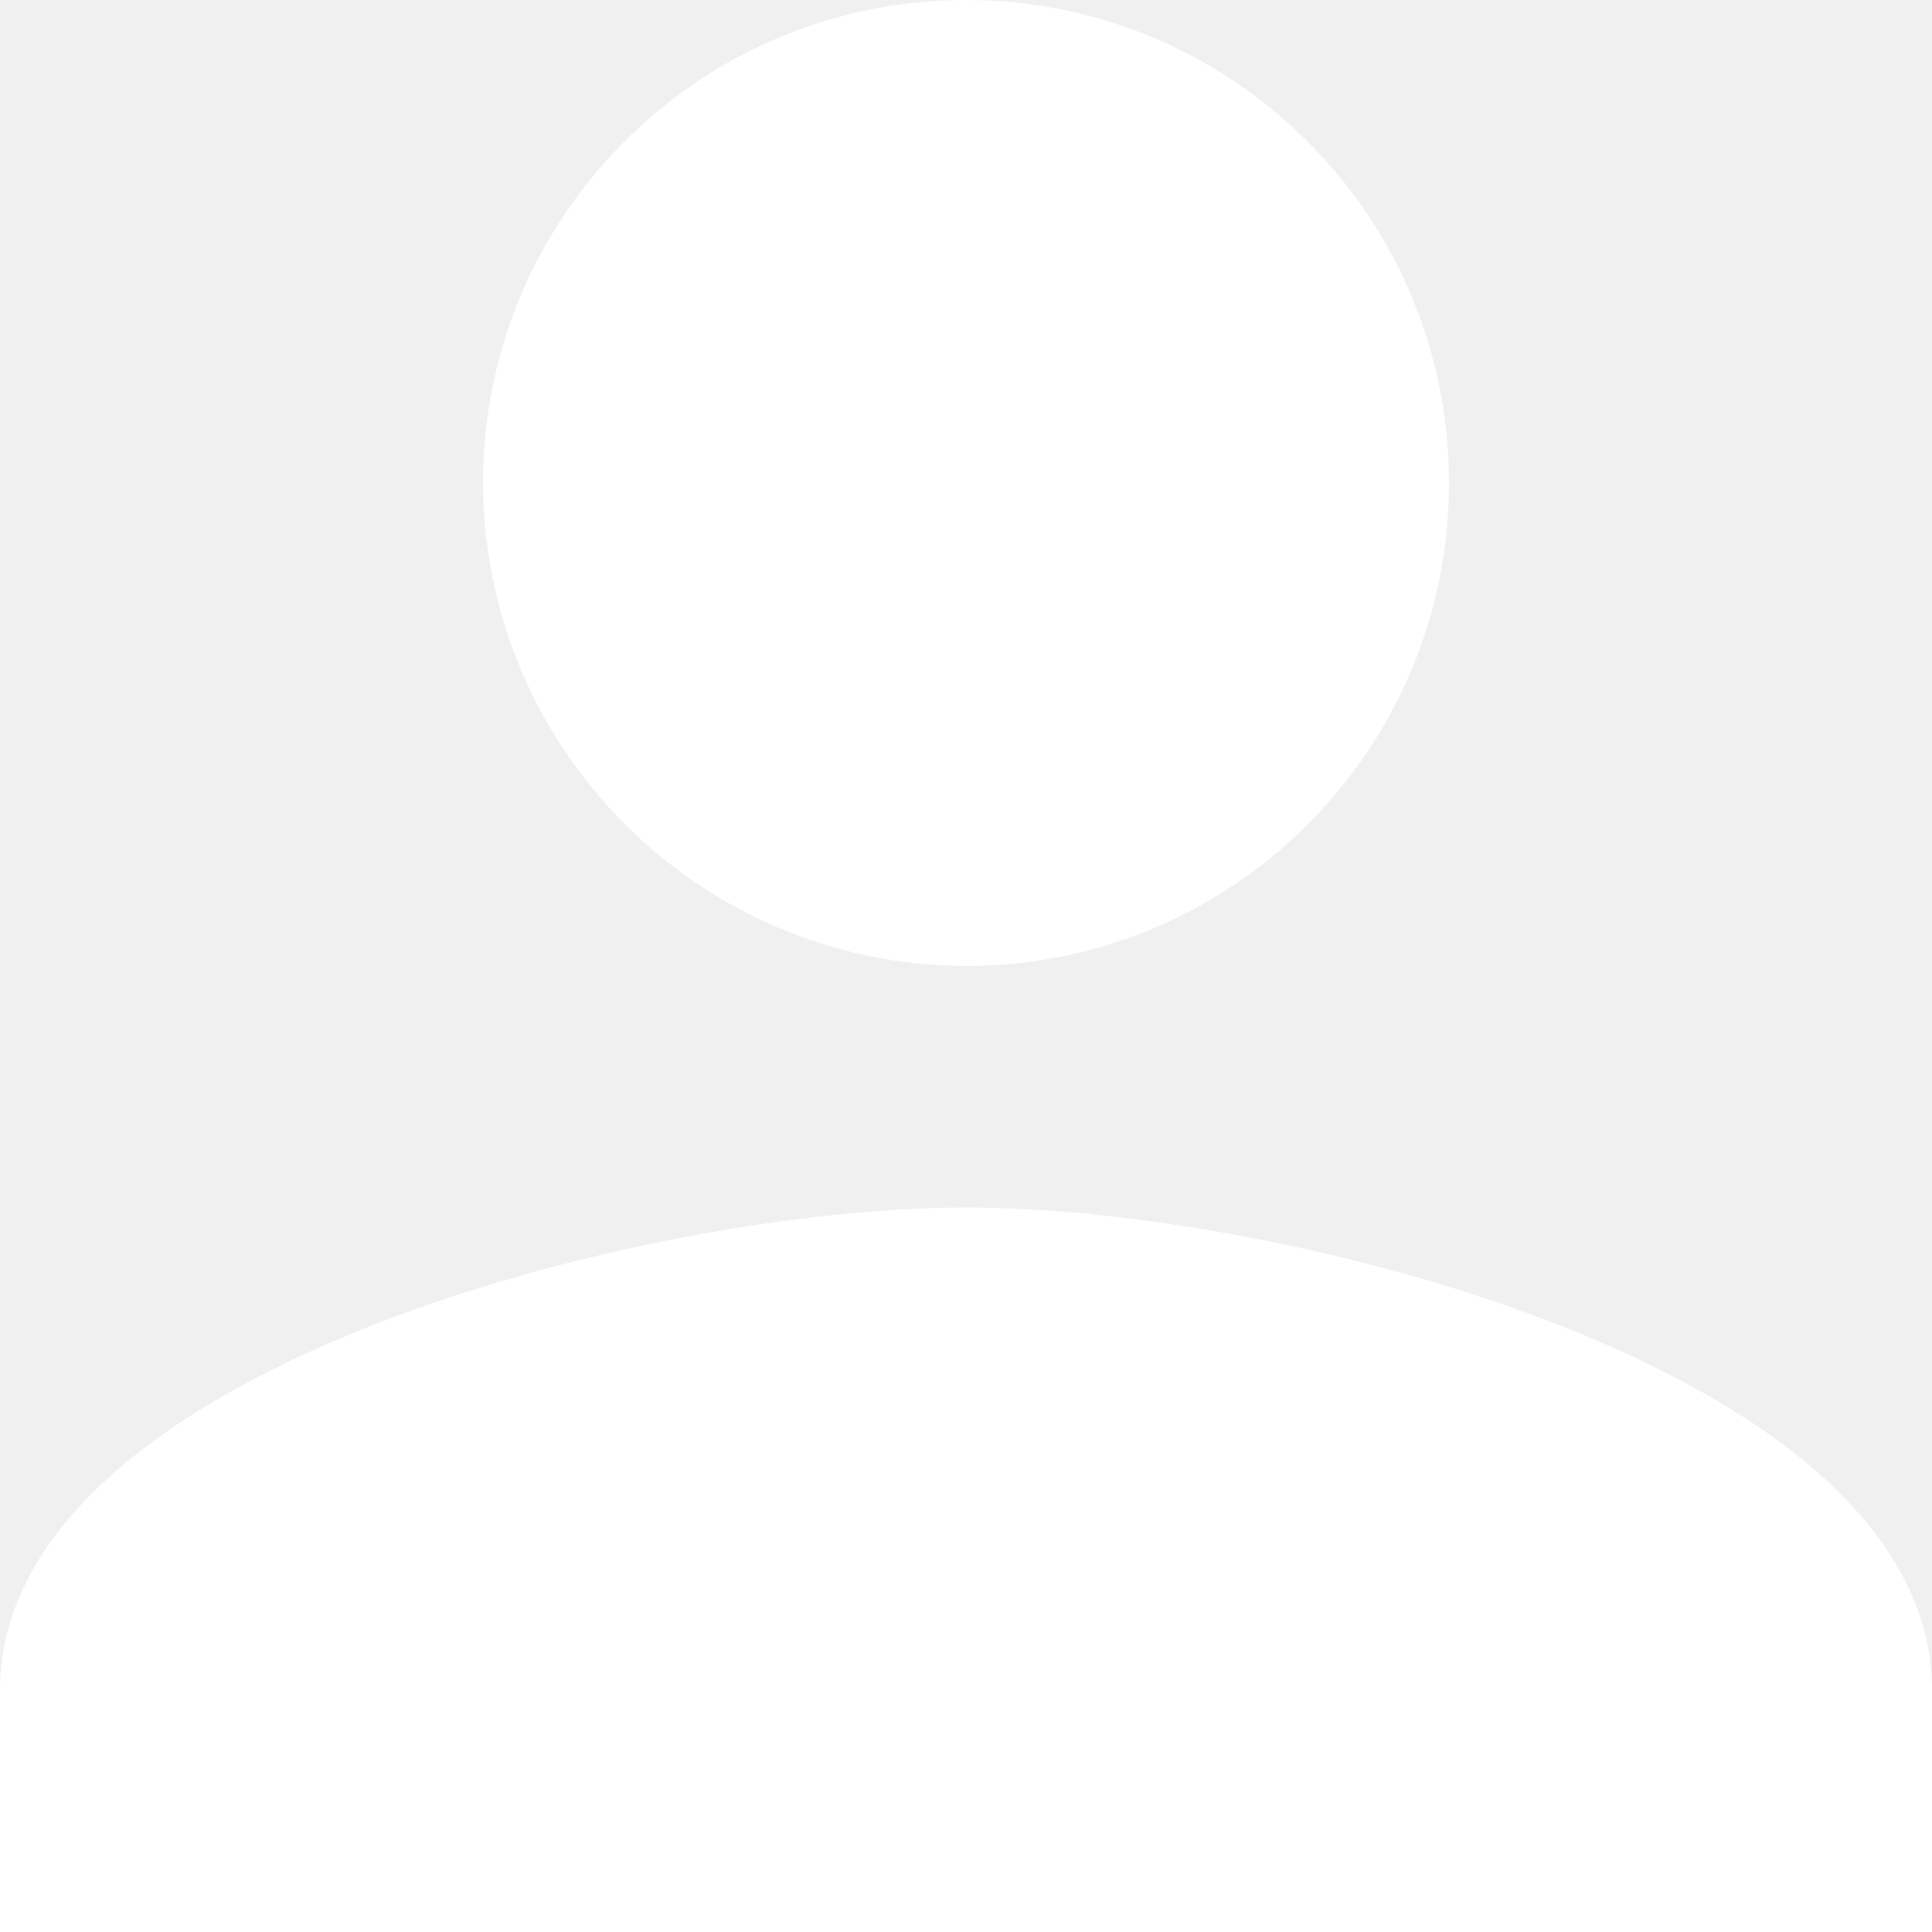
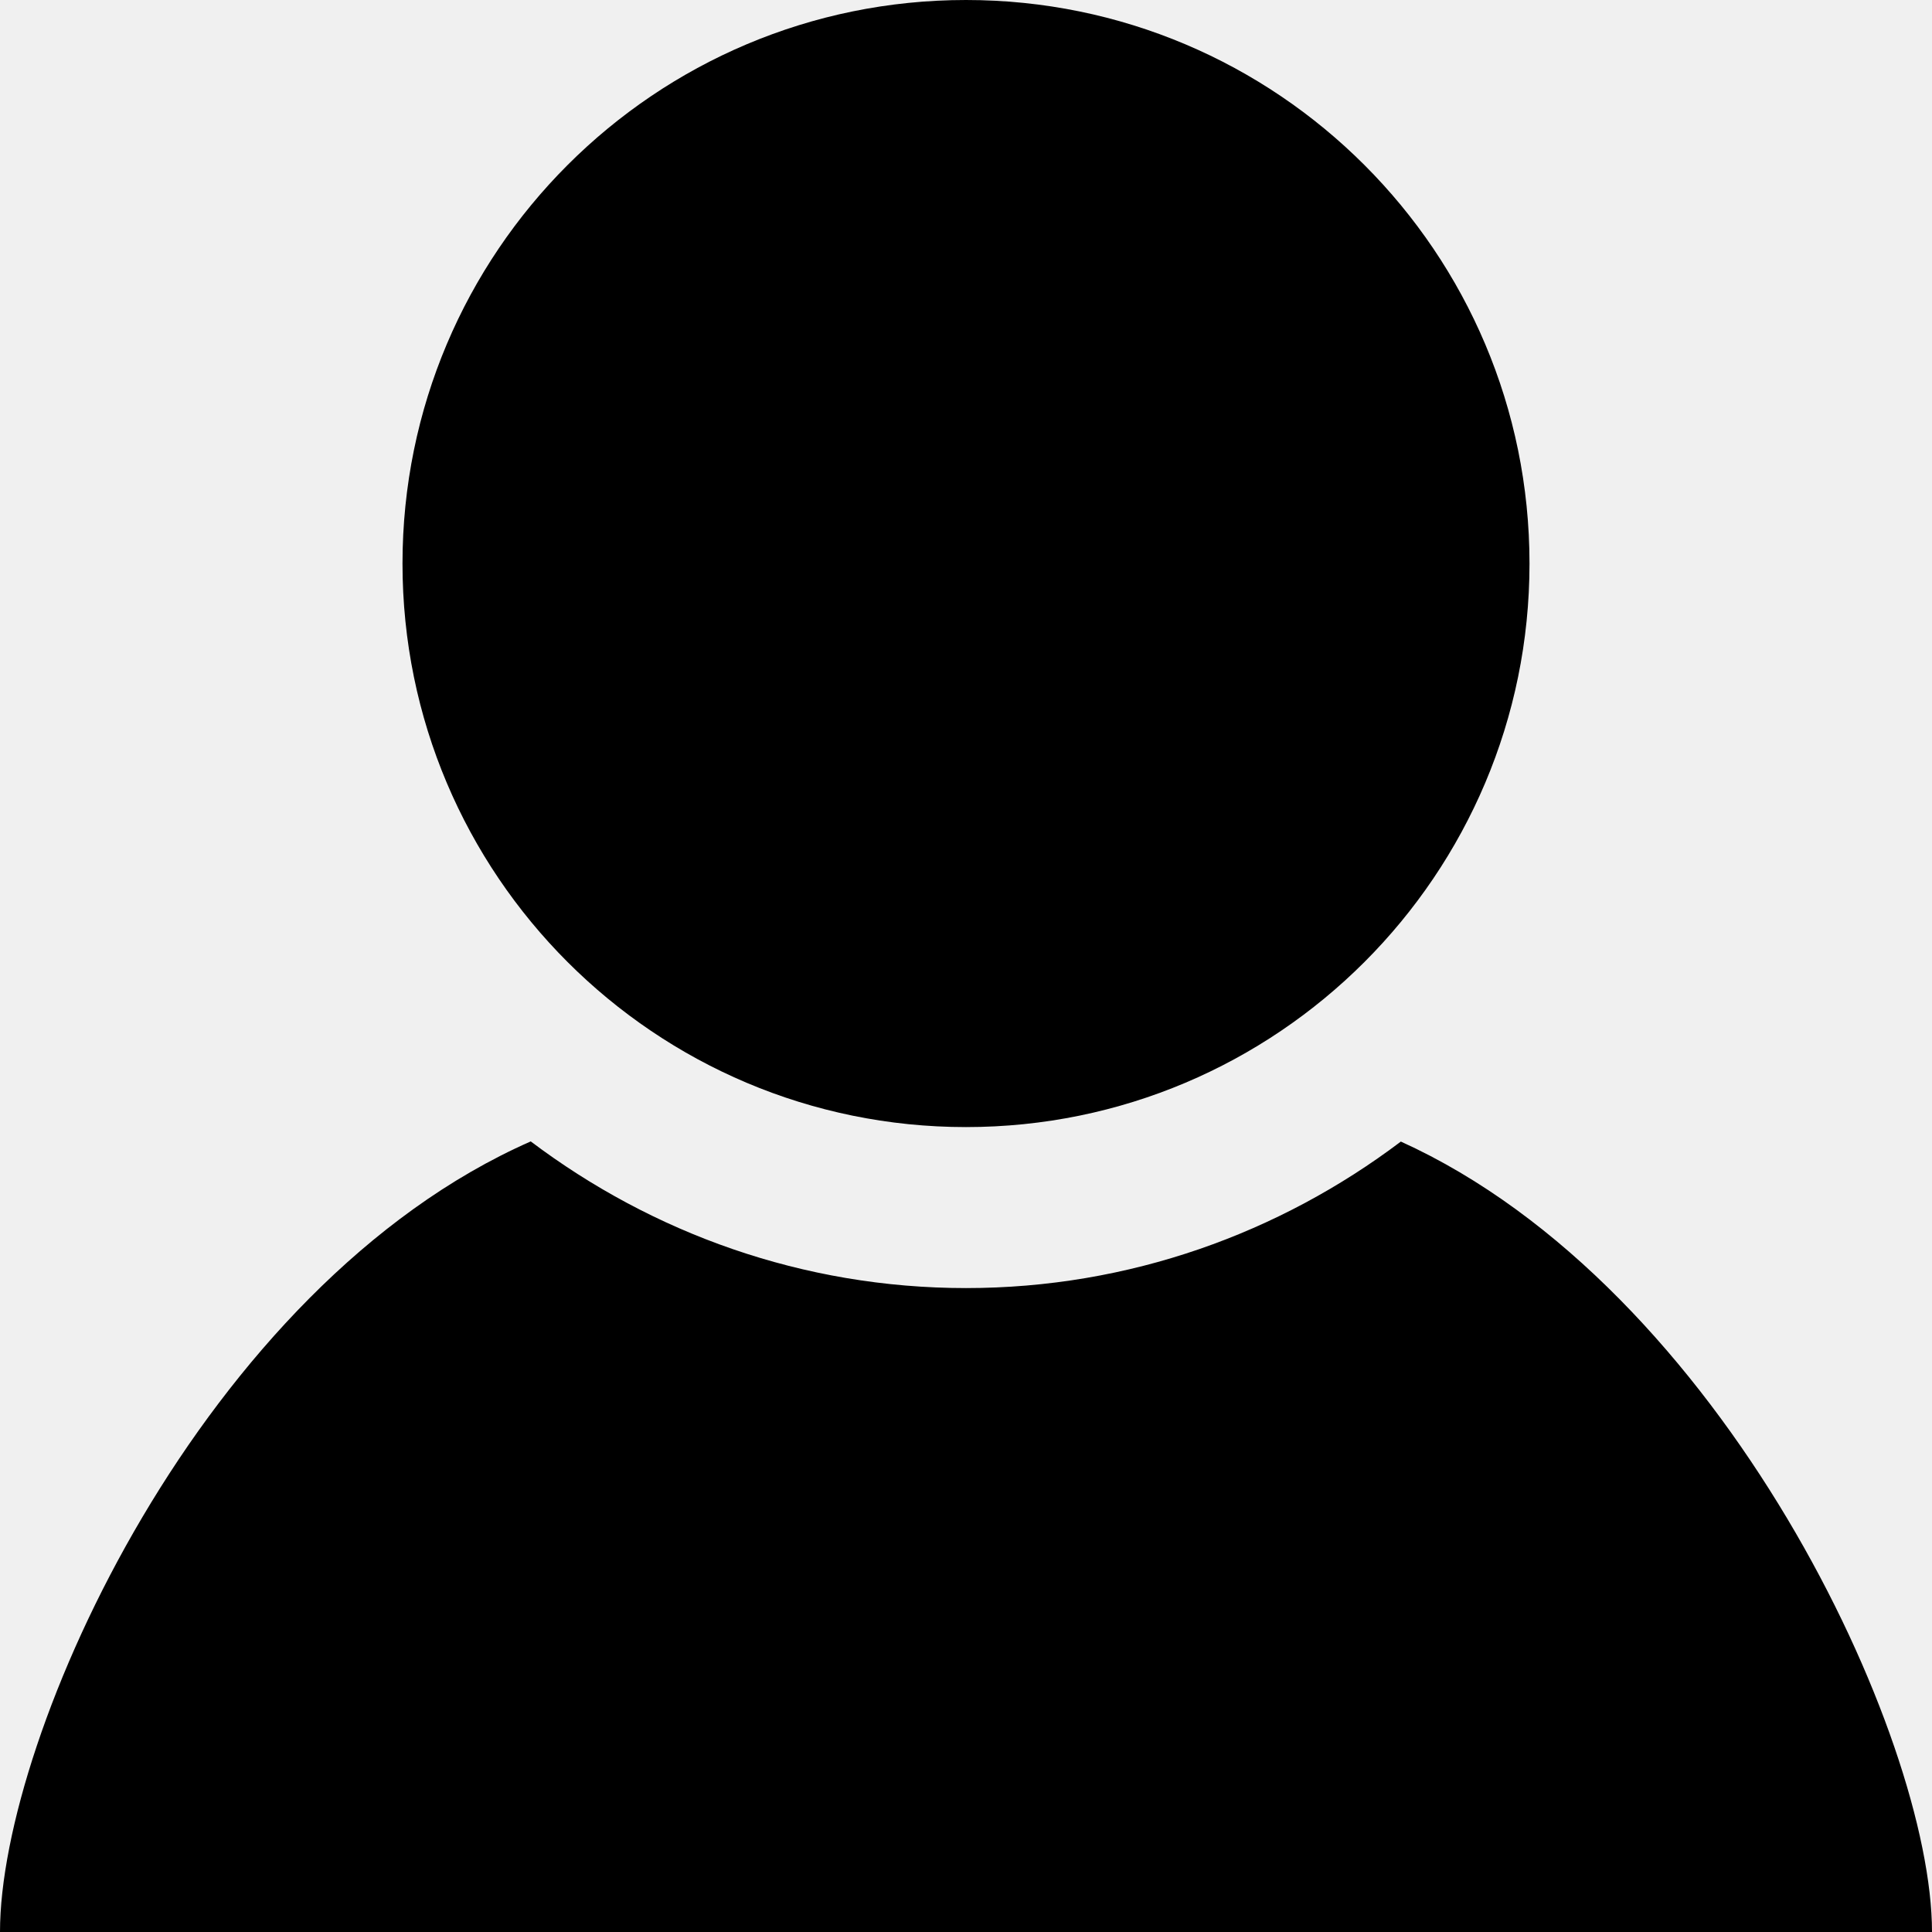
- <svg xmlns="http://www.w3.org/2000/svg" width="30" height="30" viewBox="0 0 30 30" id="user" overflow="hidden">
-   <path d="M79 79C83.142 79 86.5 75.642 86.5 71.5 86.5 67.358 83.142 64 79 64 74.858 64 71.5 67.358 71.5 71.5 71.512 75.637 74.863 78.988 79 79ZM79 82.75C74.031 82.75 64 85.281 64 90.25L64 94 94 94 94 90.25C94 85.281 83.969 82.75 79 82.75Z" id="user-2" fill="#FFFFFF" transform="translate(-64 -64)" />
+ <svg xmlns="http://www.w3.org/2000/svg" width="24" height="24" viewBox="0 0 24 24">
+   <path d="M19 7.001c0 3.865-3.134 7-7 7s-7-3.135-7-7c0-3.867 3.134-7.001 7-7.001s7 3.134 7 7.001zm-1.598 7.18c-1.506 1.137-3.374 1.82-5.402 1.82-2.03 0-3.899-.685-5.407-1.822-4.072 1.793-6.593 7.376-6.593 9.821h24c0-2.423-2.6-8.006-6.598-9.819z" />
</svg>
